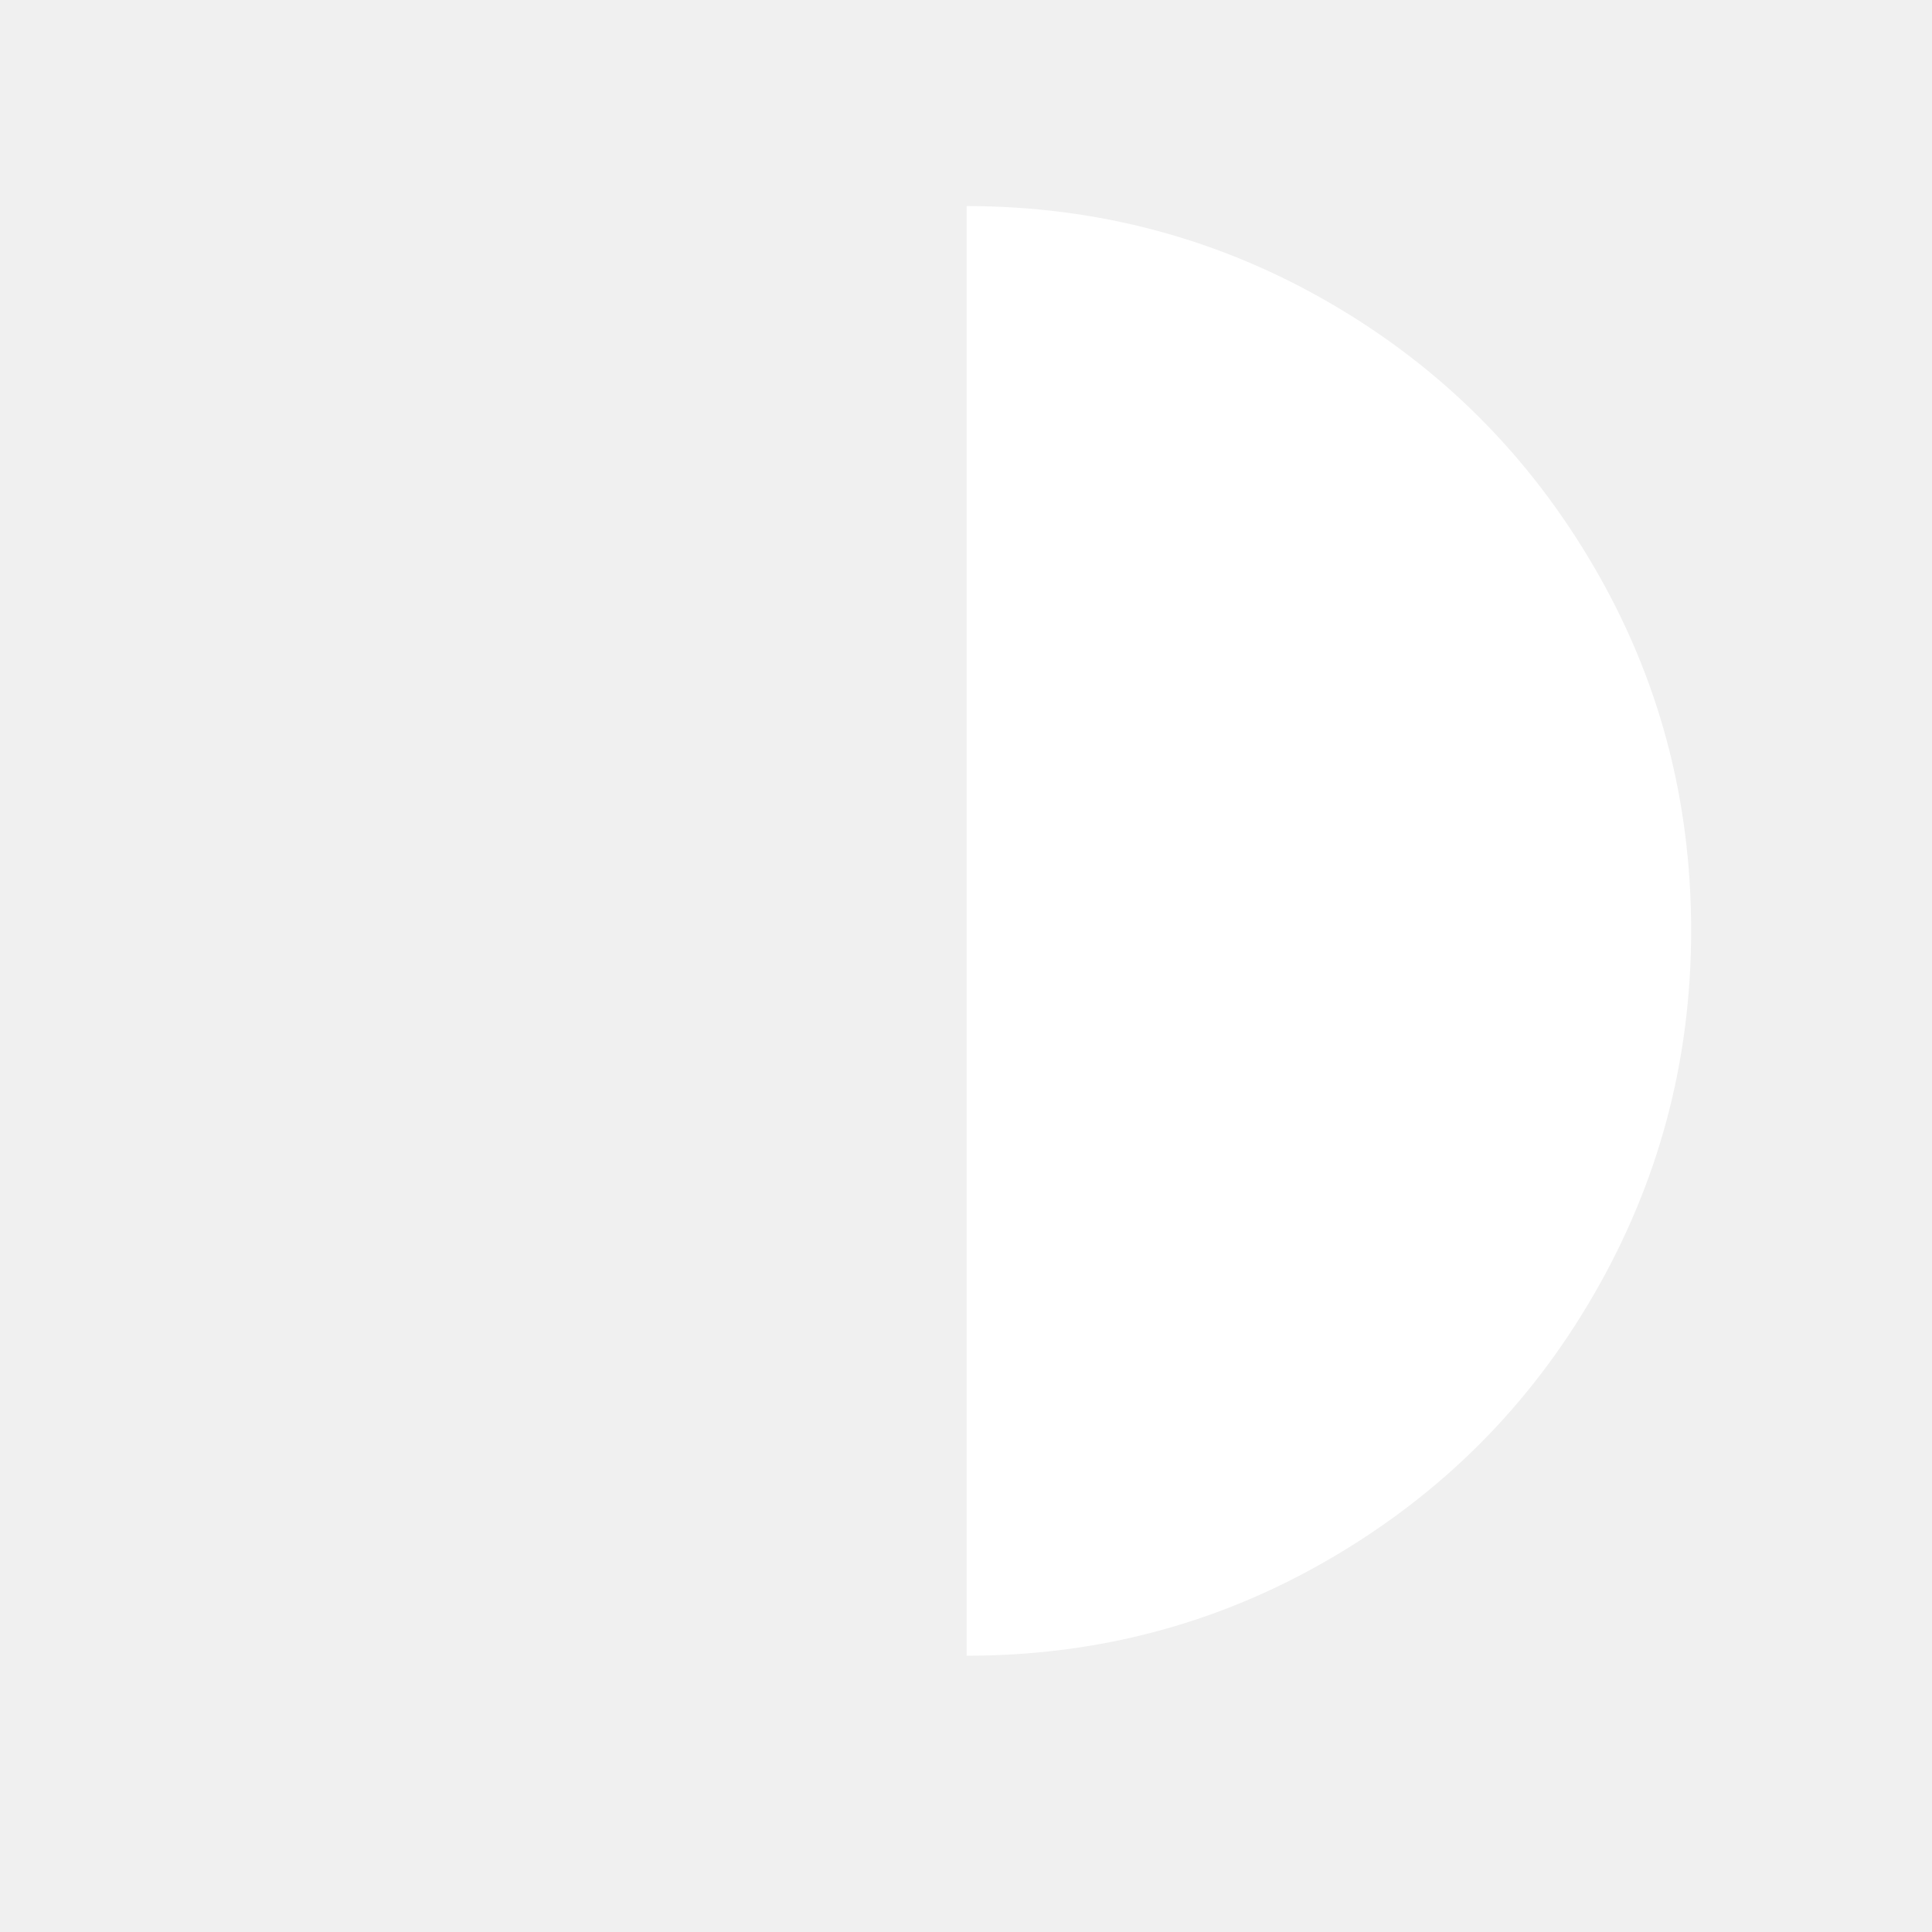
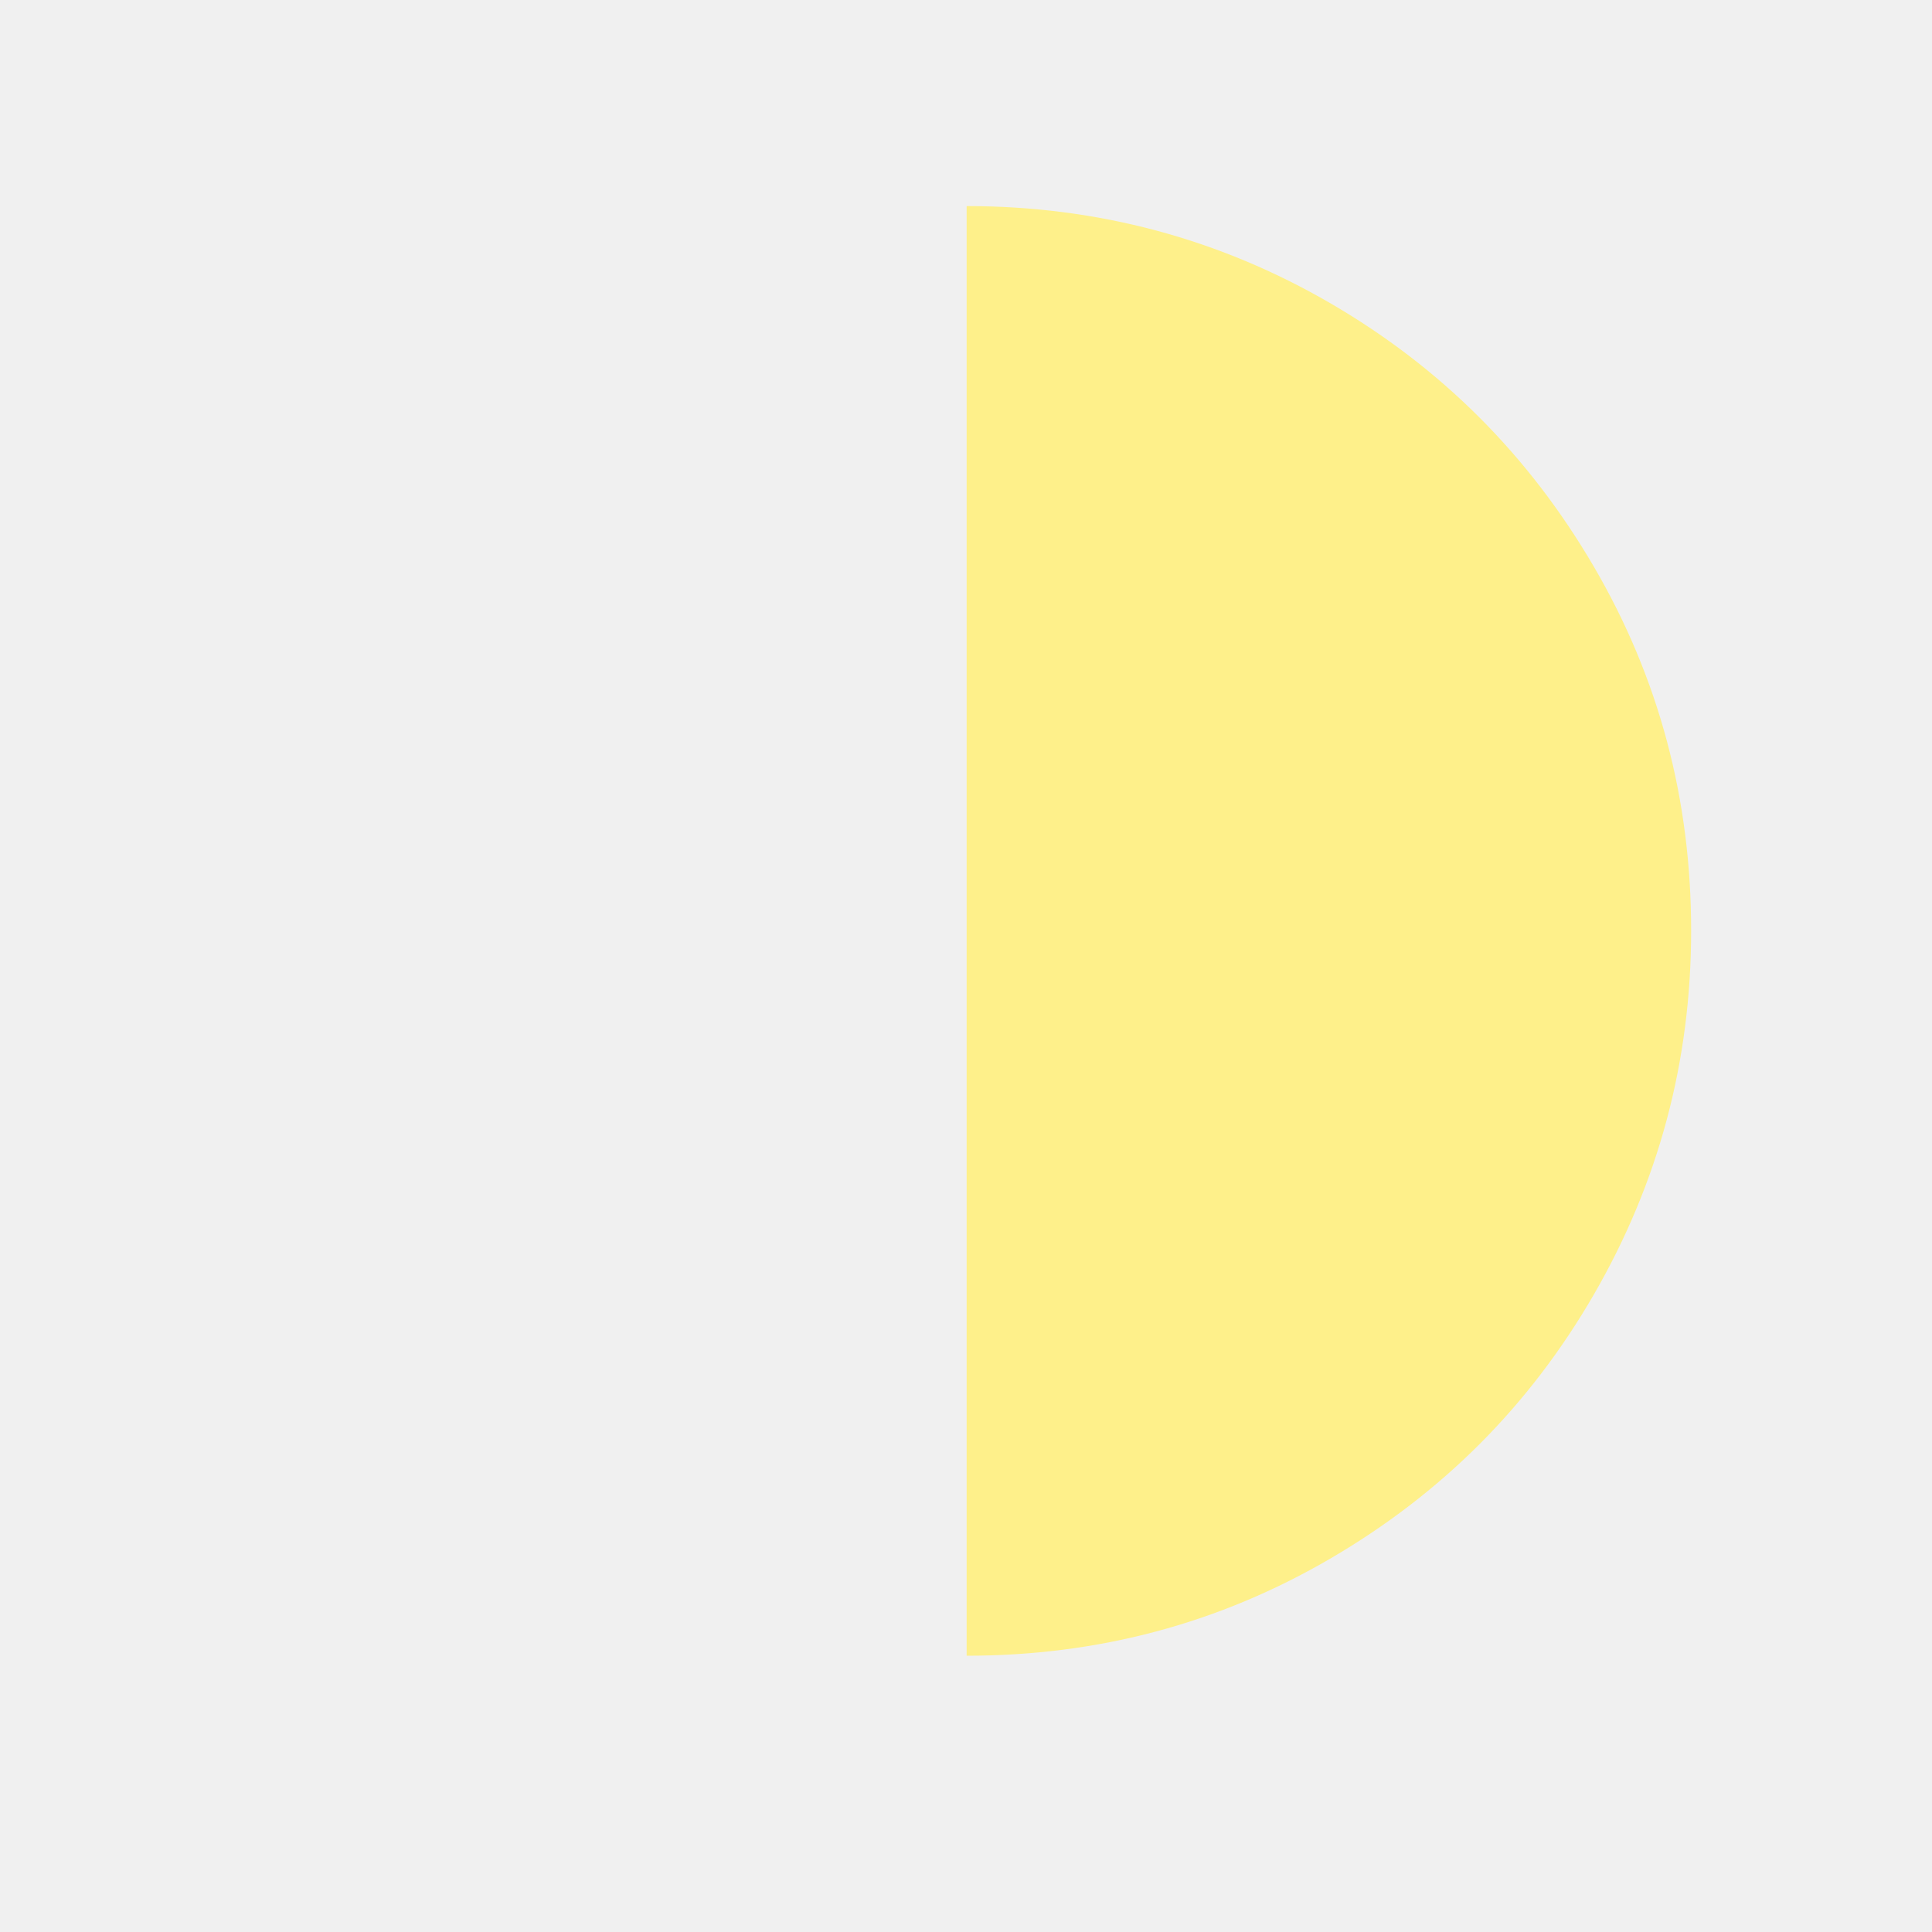
<svg xmlns="http://www.w3.org/2000/svg" width="46" height="46" version="1.1" id="Layer_1" x="0px" y="0px" viewBox="0 0 30 30" style="enable-background:new 0 0 30 30;" xml:space="preserve">
-   <path fill="white" d="M15.01,25.71c2.04,0,3.92-0.5,5.65-1.51s3.09-2.37,4.09-4.1s1.51-3.61,1.51-5.65s-0.5-3.92-1.51-5.65s-2.37-3.09-4.09-4.09  s-3.61-1.51-5.65-1.51V25.71z" />
+   <path fill="#FEF08A" d="M15.01,25.71c2.04,0,3.92-0.5,5.65-1.51s3.09-2.37,4.09-4.1s1.51-3.61,1.51-5.65s-0.5-3.92-1.51-5.65s-2.37-3.09-4.09-4.09  s-3.61-1.51-5.65-1.51V25.71z" />
</svg>
